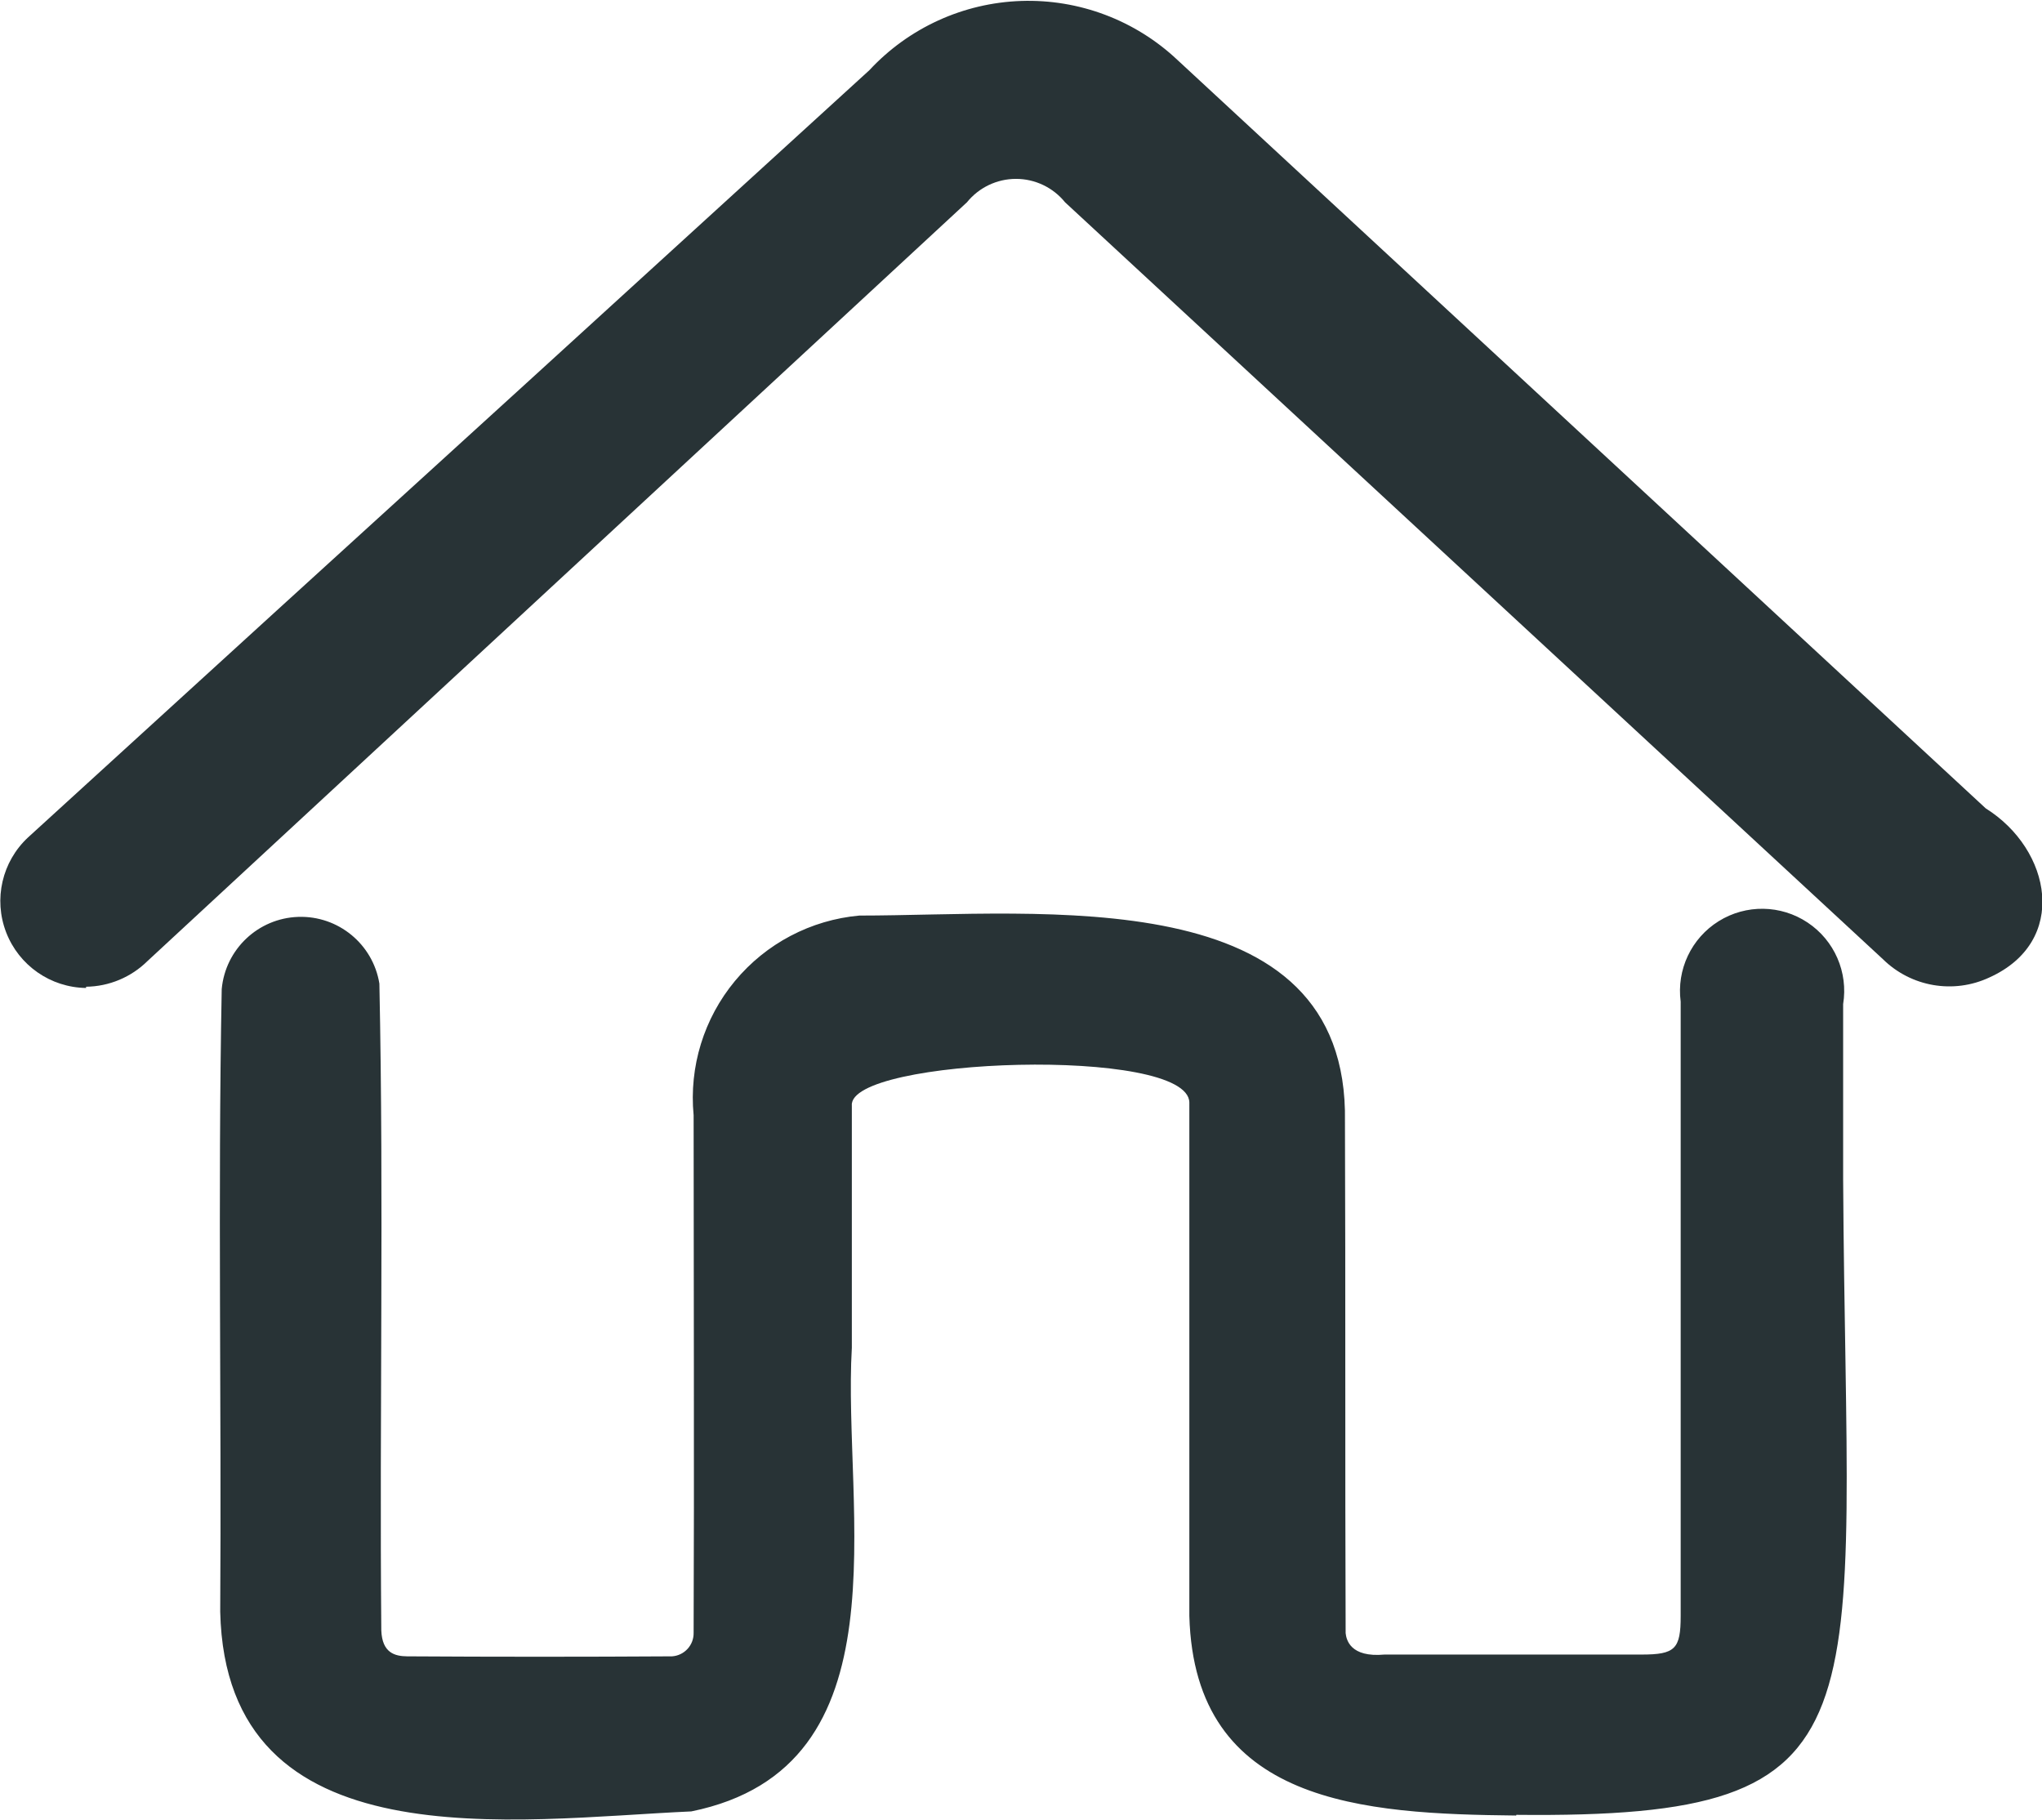
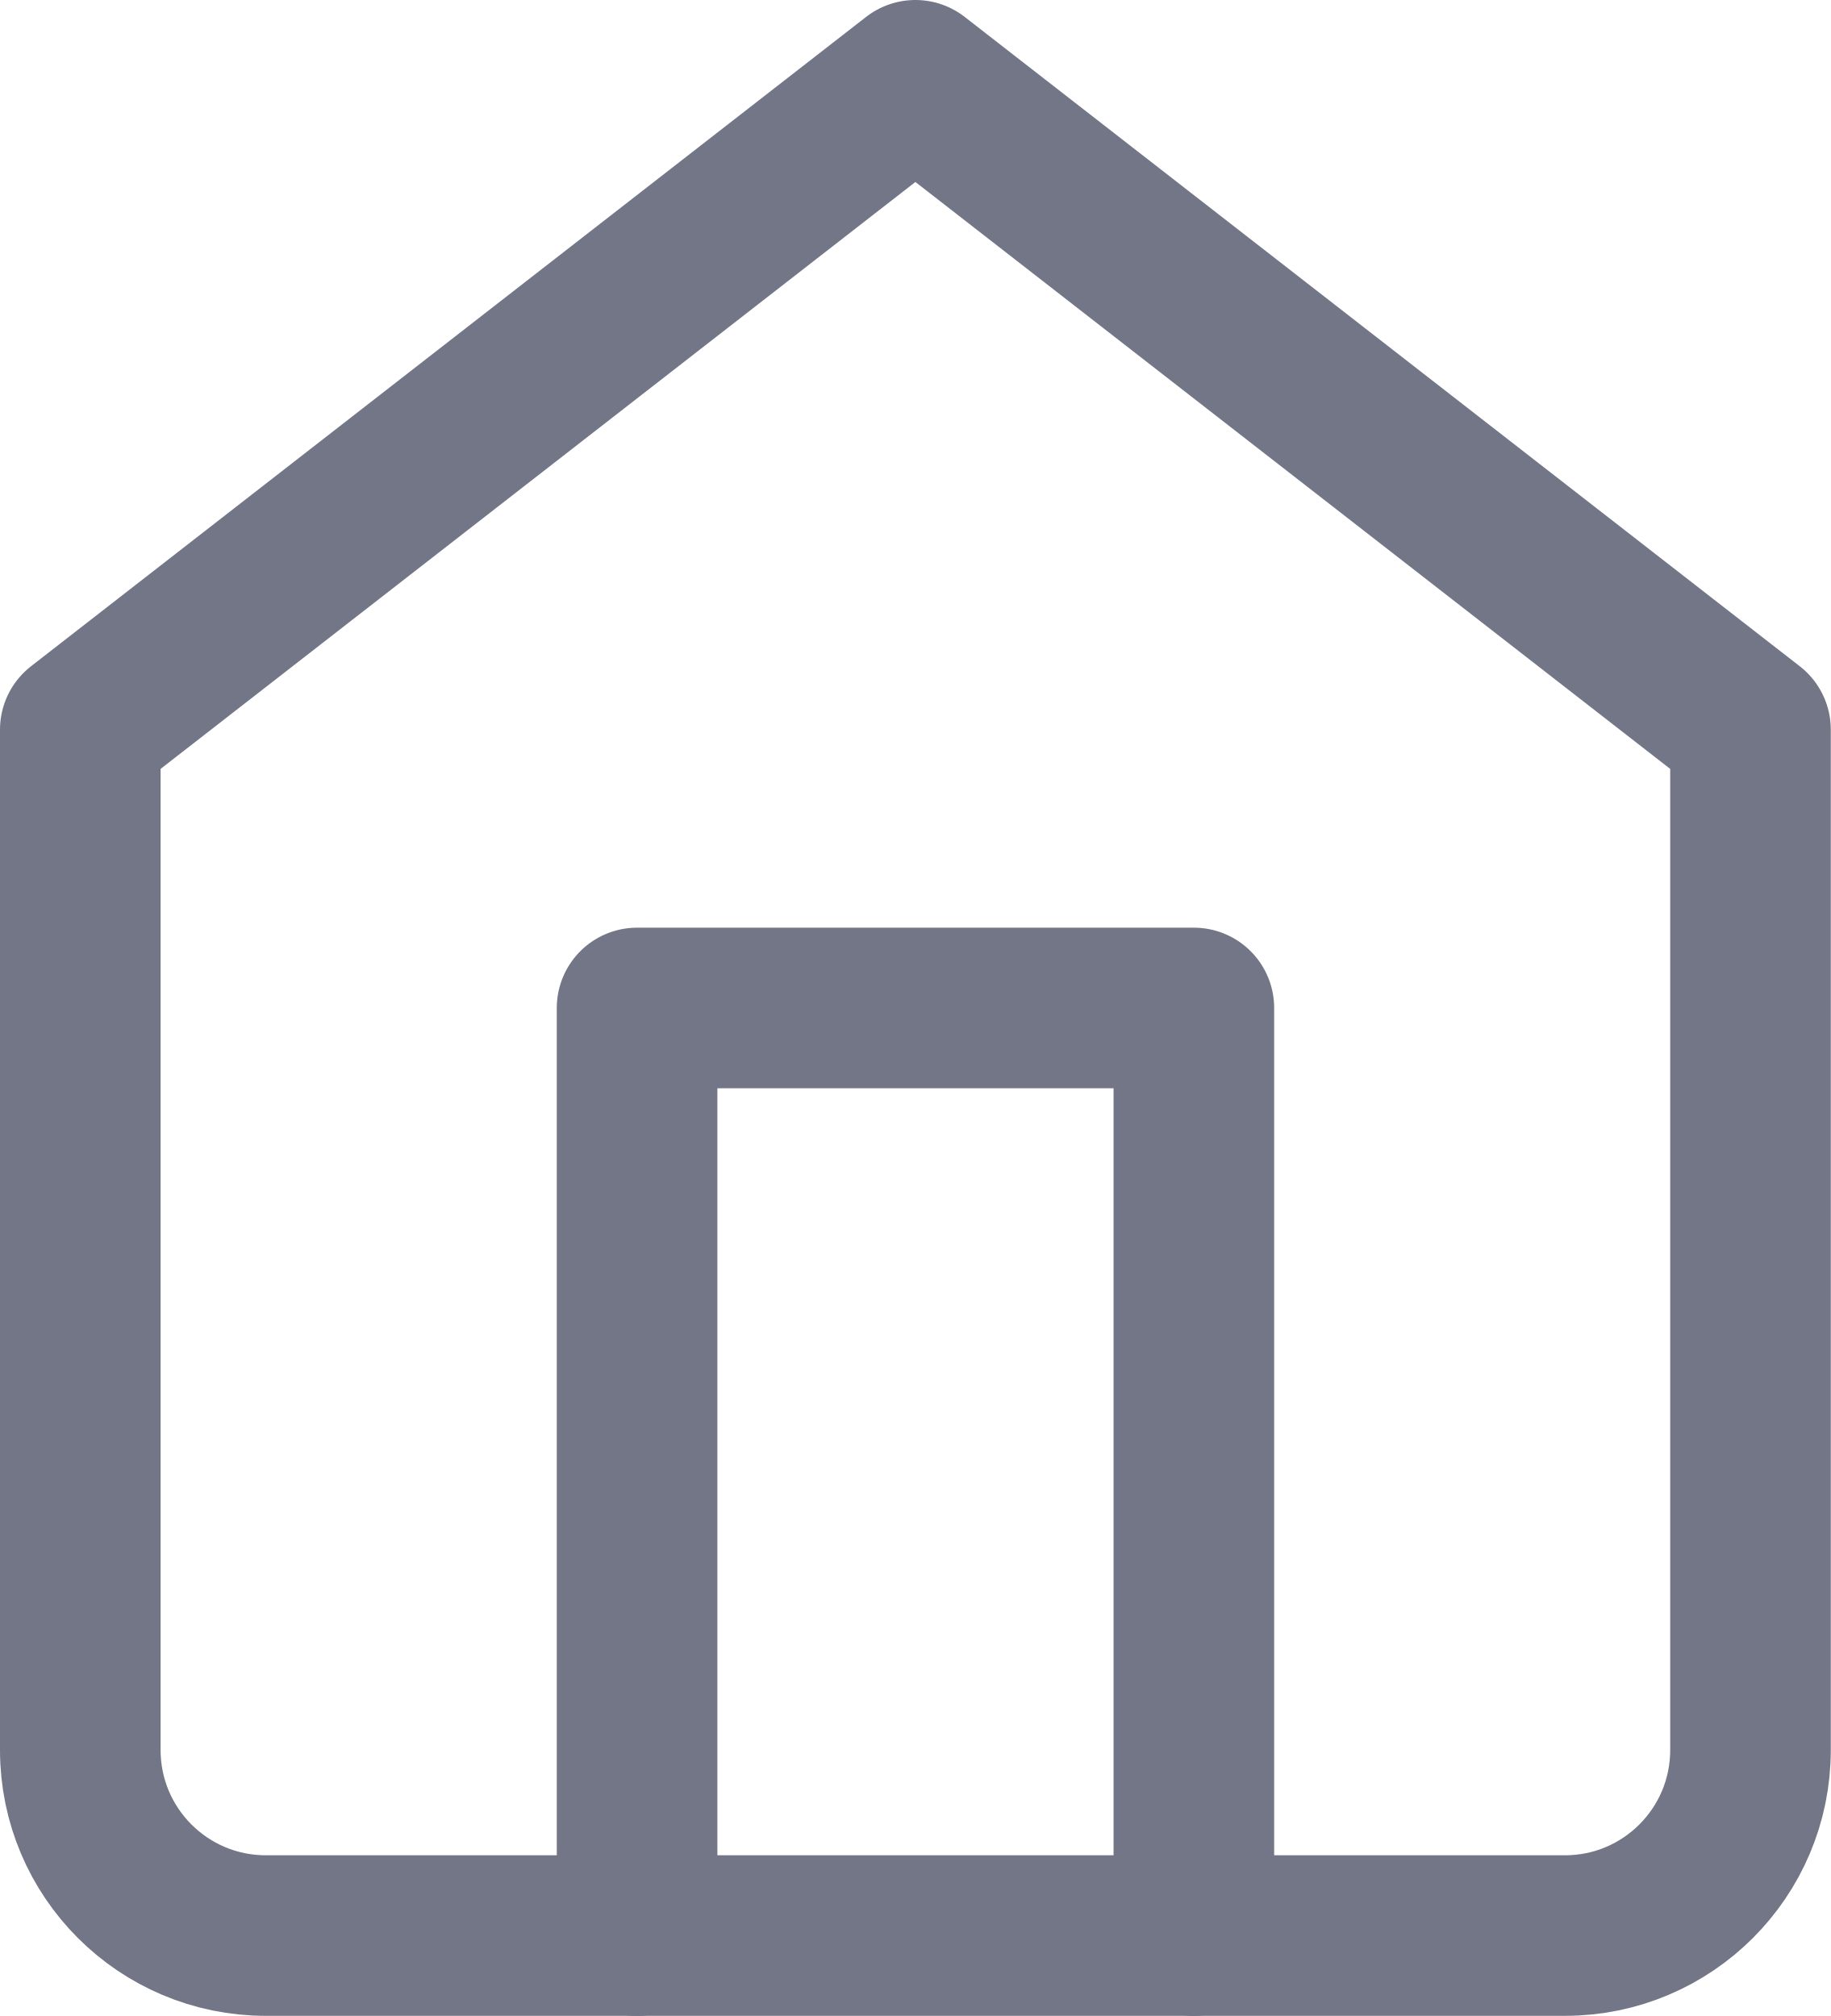
- <svg xmlns="http://www.w3.org/2000/svg" width="14.92" height="13.293" viewBox="0 0 14.92 13.293">
-   <g id="Group_1" data-name="Group 1" transform="translate(-151.491 -18.582)">
-     <path id="Path_813" data-name="Path 813" d="M137.569,14.846c-1.113-.012-2.35-.079-2.388-1.458V9.637c-.006-.414-2.493-.328-2.466.022v1.77c-.069,1.187.415,3.064-1.173,3.387-1.287.057-3.4.389-3.442-1.459.01-1.517-.018-3.033.011-4.549a.581.581,0,0,1,1.152-.04c.033,1.6,0,3.139.014,4.725.006.166.1.189.189.19q.966.006,1.935,0a.169.169,0,0,0,.158-.173c.005-1.16,0-2.6,0-3.78a1.337,1.337,0,0,1,1.211-1.459c1.326,0,3.579-.268,3.548,1.506.005,1.233,0,2.5.005,3.736.005.048.033.18.284.157h1.877c.247,0,.287-.04.287-.283V8.9a.6.6,0,1,1,1.187.018s0,.958,0,1.277c.023,3.991.374,4.675-2.388,4.646" transform="translate(25 17)" fill="rgba(17,29,33,0.9)" />
-     <path id="Path_814" data-name="Path 814" d="M127.12,8.8a.635.635,0,0,1-.424-1.1q1.818-1.66,3.639-3.317l2.508-2.288a1.587,1.587,0,0,1,2.25-.076L141,7.488c.48.3.61.973.025,1.236a.691.691,0,0,1-.775-.133L134.273,3.06a.461.461,0,0,0-.717,0l-5.987,5.543a.65.65,0,0,1-.449.188" transform="translate(25 17)" fill="rgba(17,29,33,0.9)" />
+ <svg xmlns="http://www.w3.org/2000/svg" width="22.801" height="25.113" viewBox="0 0 22.801 25.113">
+   <g id="Group_1" data-name="Group 1" transform="translate(-1868 -385)">
+     <path id="Path_829" data-name="Path 829" d="M4.5,11.089,14.9,3l10.4,8.089V23.8a2.311,2.311,0,0,1-2.311,2.311H6.811A2.311,2.311,0,0,1,4.5,23.8Z" transform="translate(1864.5 383)" fill="none" stroke="#737687" stroke-linecap="round" stroke-linejoin="round" stroke-width="2" />
+     <path id="Path_830" data-name="Path 830" d="M13.5,29.556V18h6.934V29.556" transform="translate(1862.434 379.556)" fill="none" stroke="#737687" stroke-linecap="round" stroke-linejoin="round" stroke-width="2" />
  </g>
</svg>
